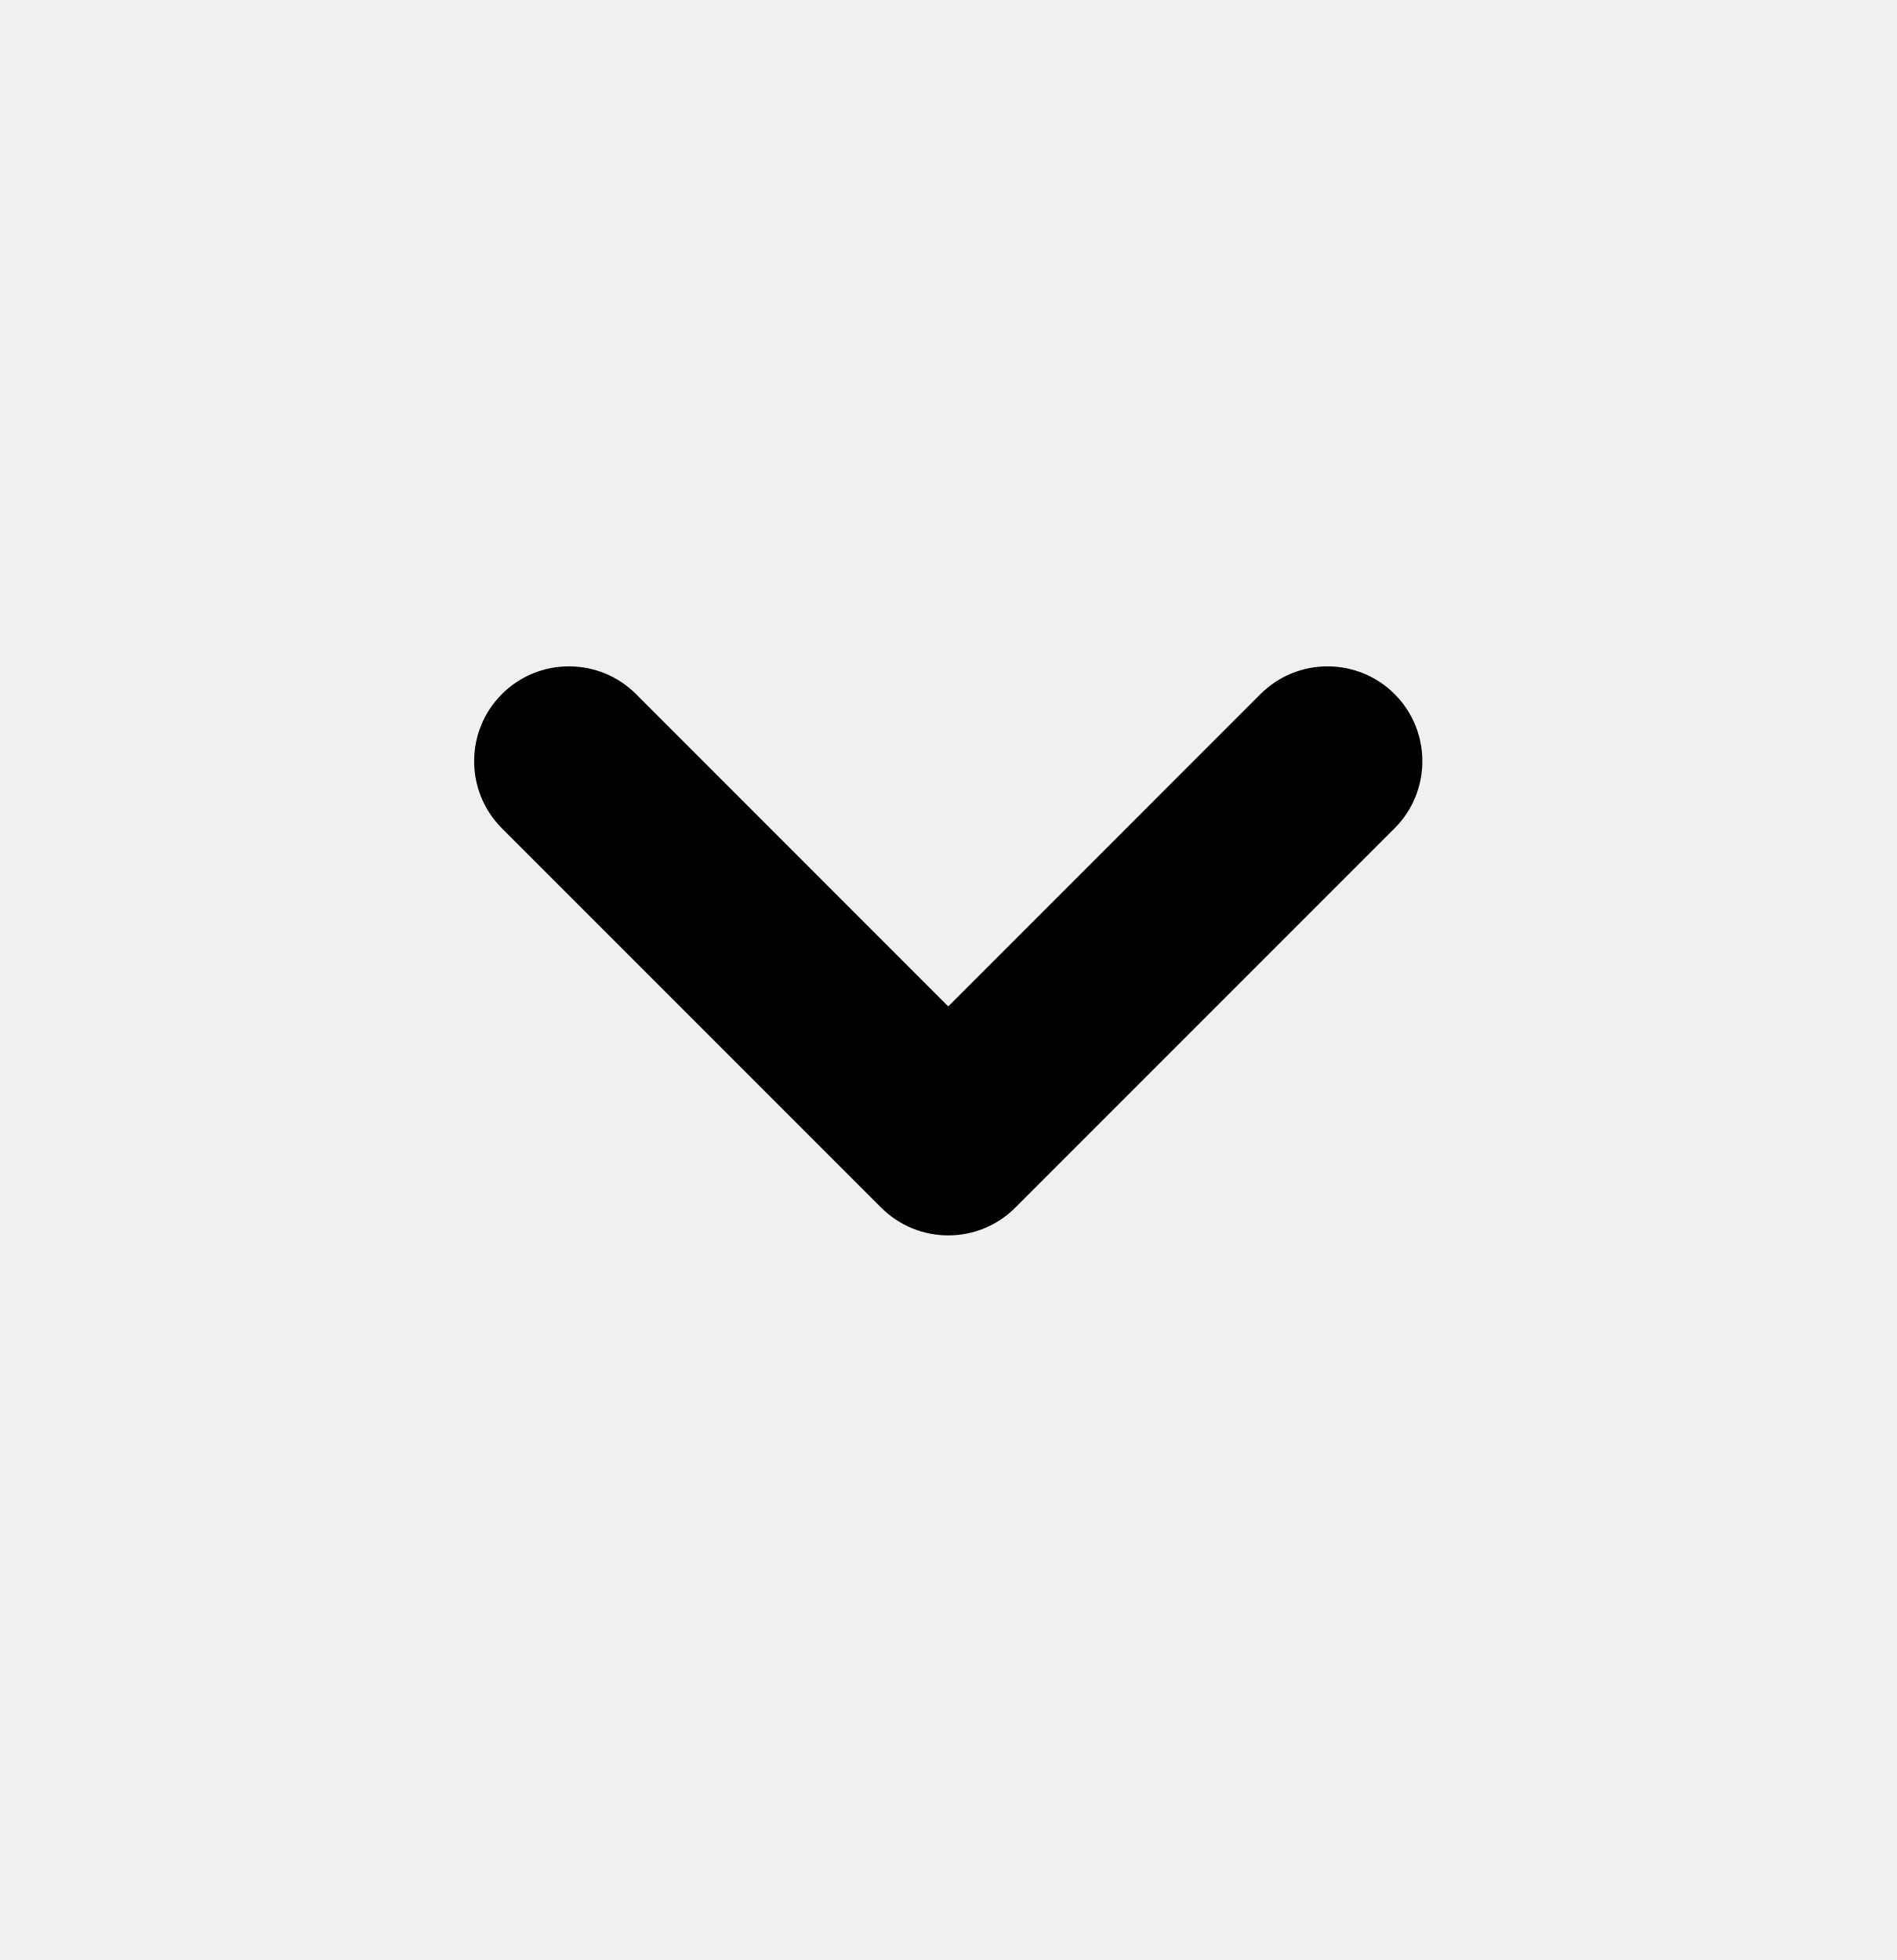
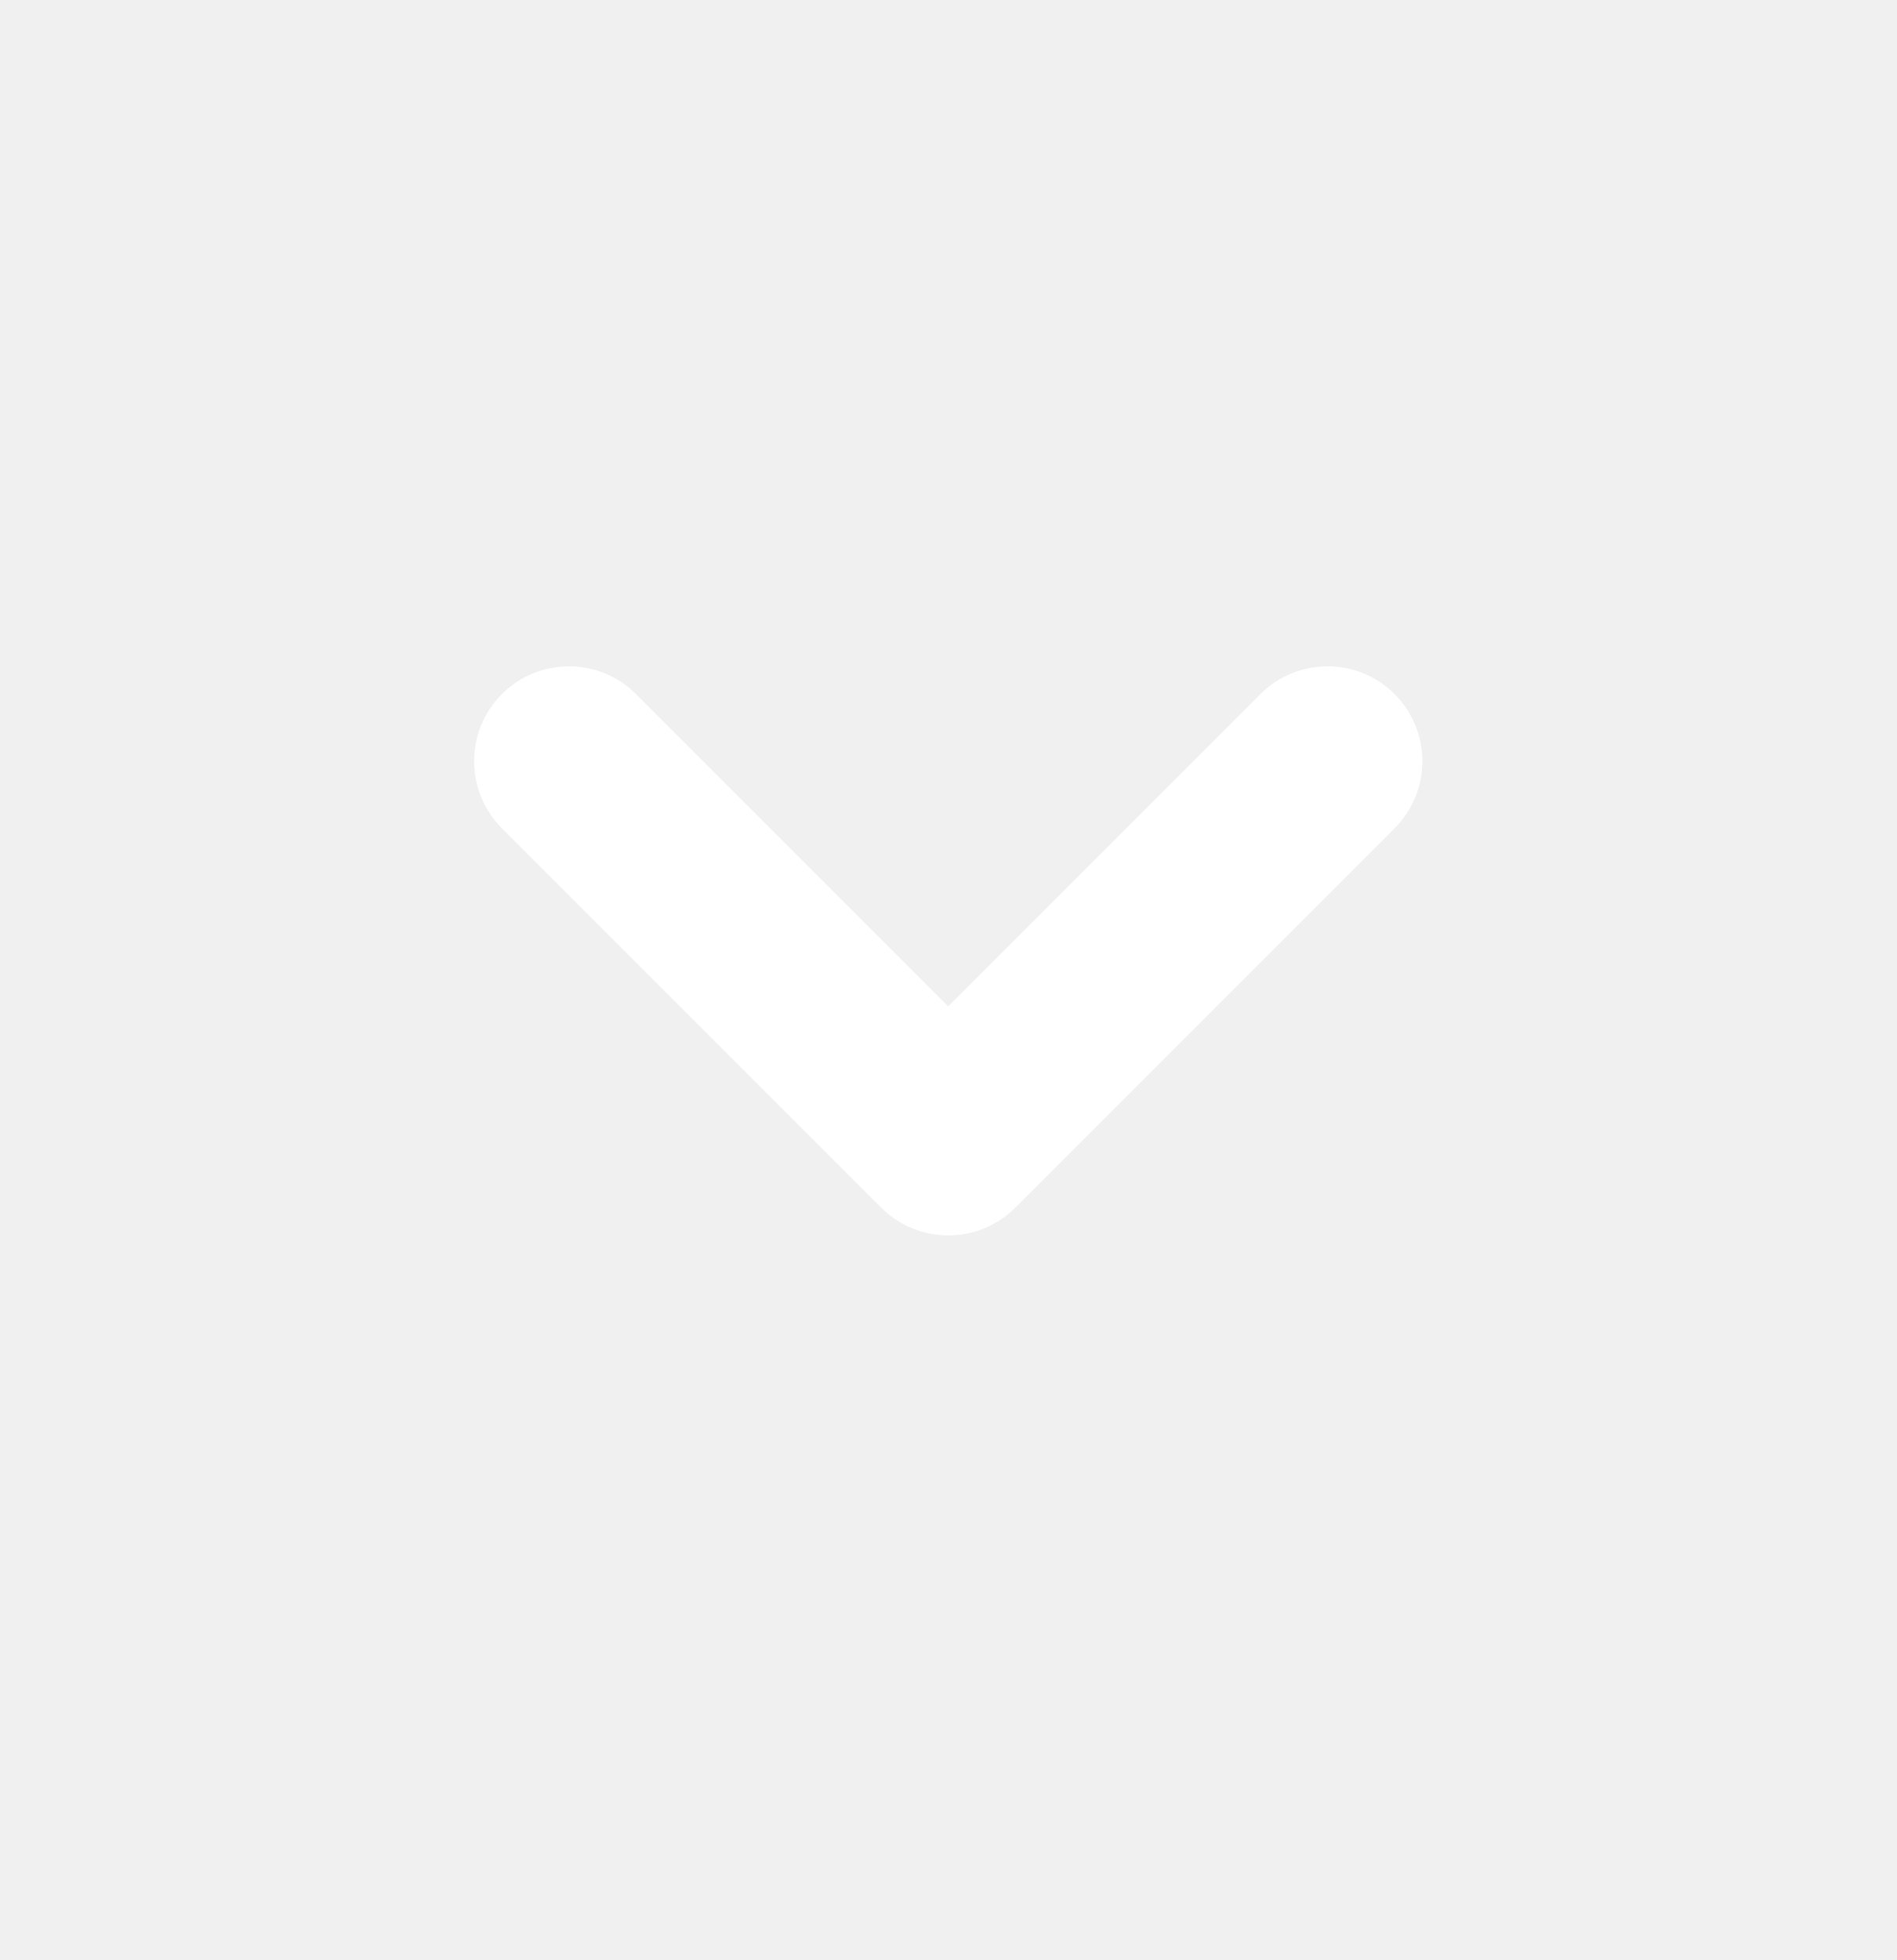
<svg xmlns="http://www.w3.org/2000/svg" width="30" height="31" viewBox="0 0 30 31">
-   <path fill-rule="evenodd" clip-rule="evenodd" d="M7.939 10.978C8.525 10.393 9.475 10.393 10.061 10.978L15 15.918L19.939 10.978C20.525 10.393 21.475 10.393 22.061 10.978C22.646 11.564 22.646 12.514 22.061 13.1L16.061 19.1C15.475 19.686 14.525 19.686 13.939 19.1L7.939 13.1C7.354 12.514 7.354 11.564 7.939 10.978Z" />
+   <path fill="#ffffff" fill-rule="evenodd" clip-rule="evenodd" d="M7.939 10.978C8.525 10.393 9.475 10.393 10.061 10.978L15 15.918L19.939 10.978C20.525 10.393 21.475 10.393 22.061 10.978C22.646 11.564 22.646 12.514 22.061 13.1L16.061 19.1C15.475 19.686 14.525 19.686 13.939 19.1L7.939 13.1C7.354 12.514 7.354 11.564 7.939 10.978Z" />
</svg>
